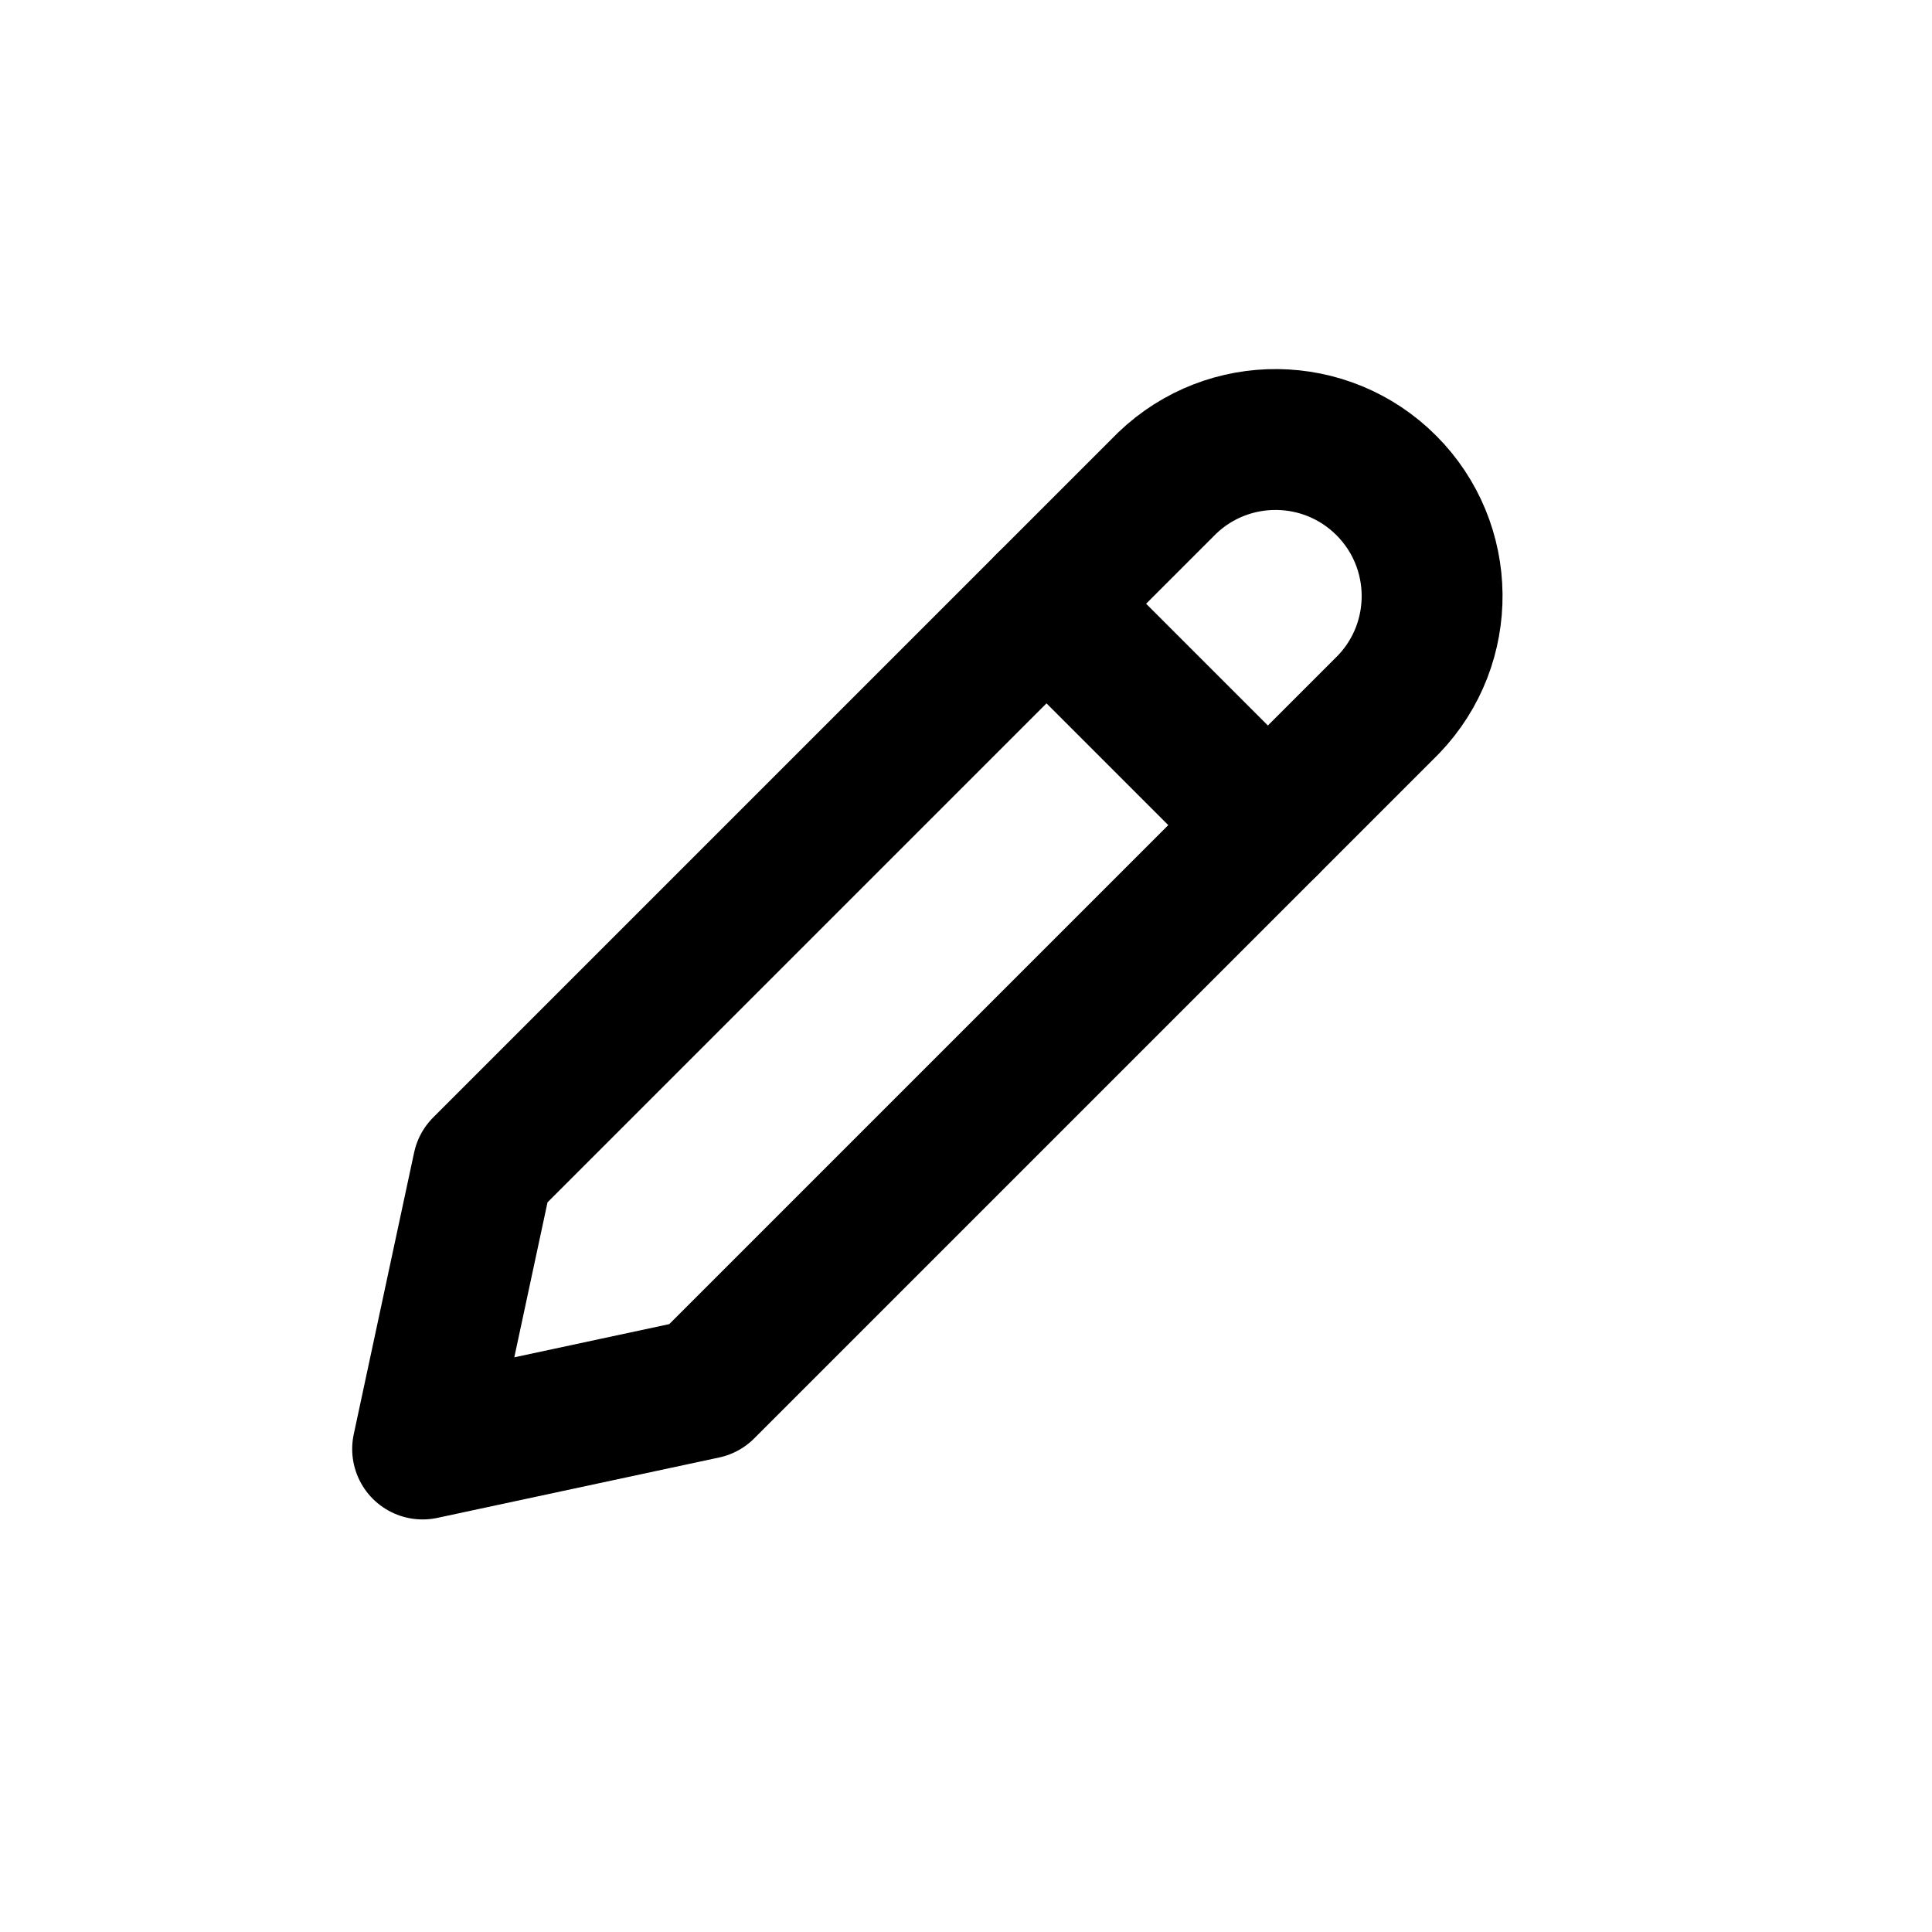
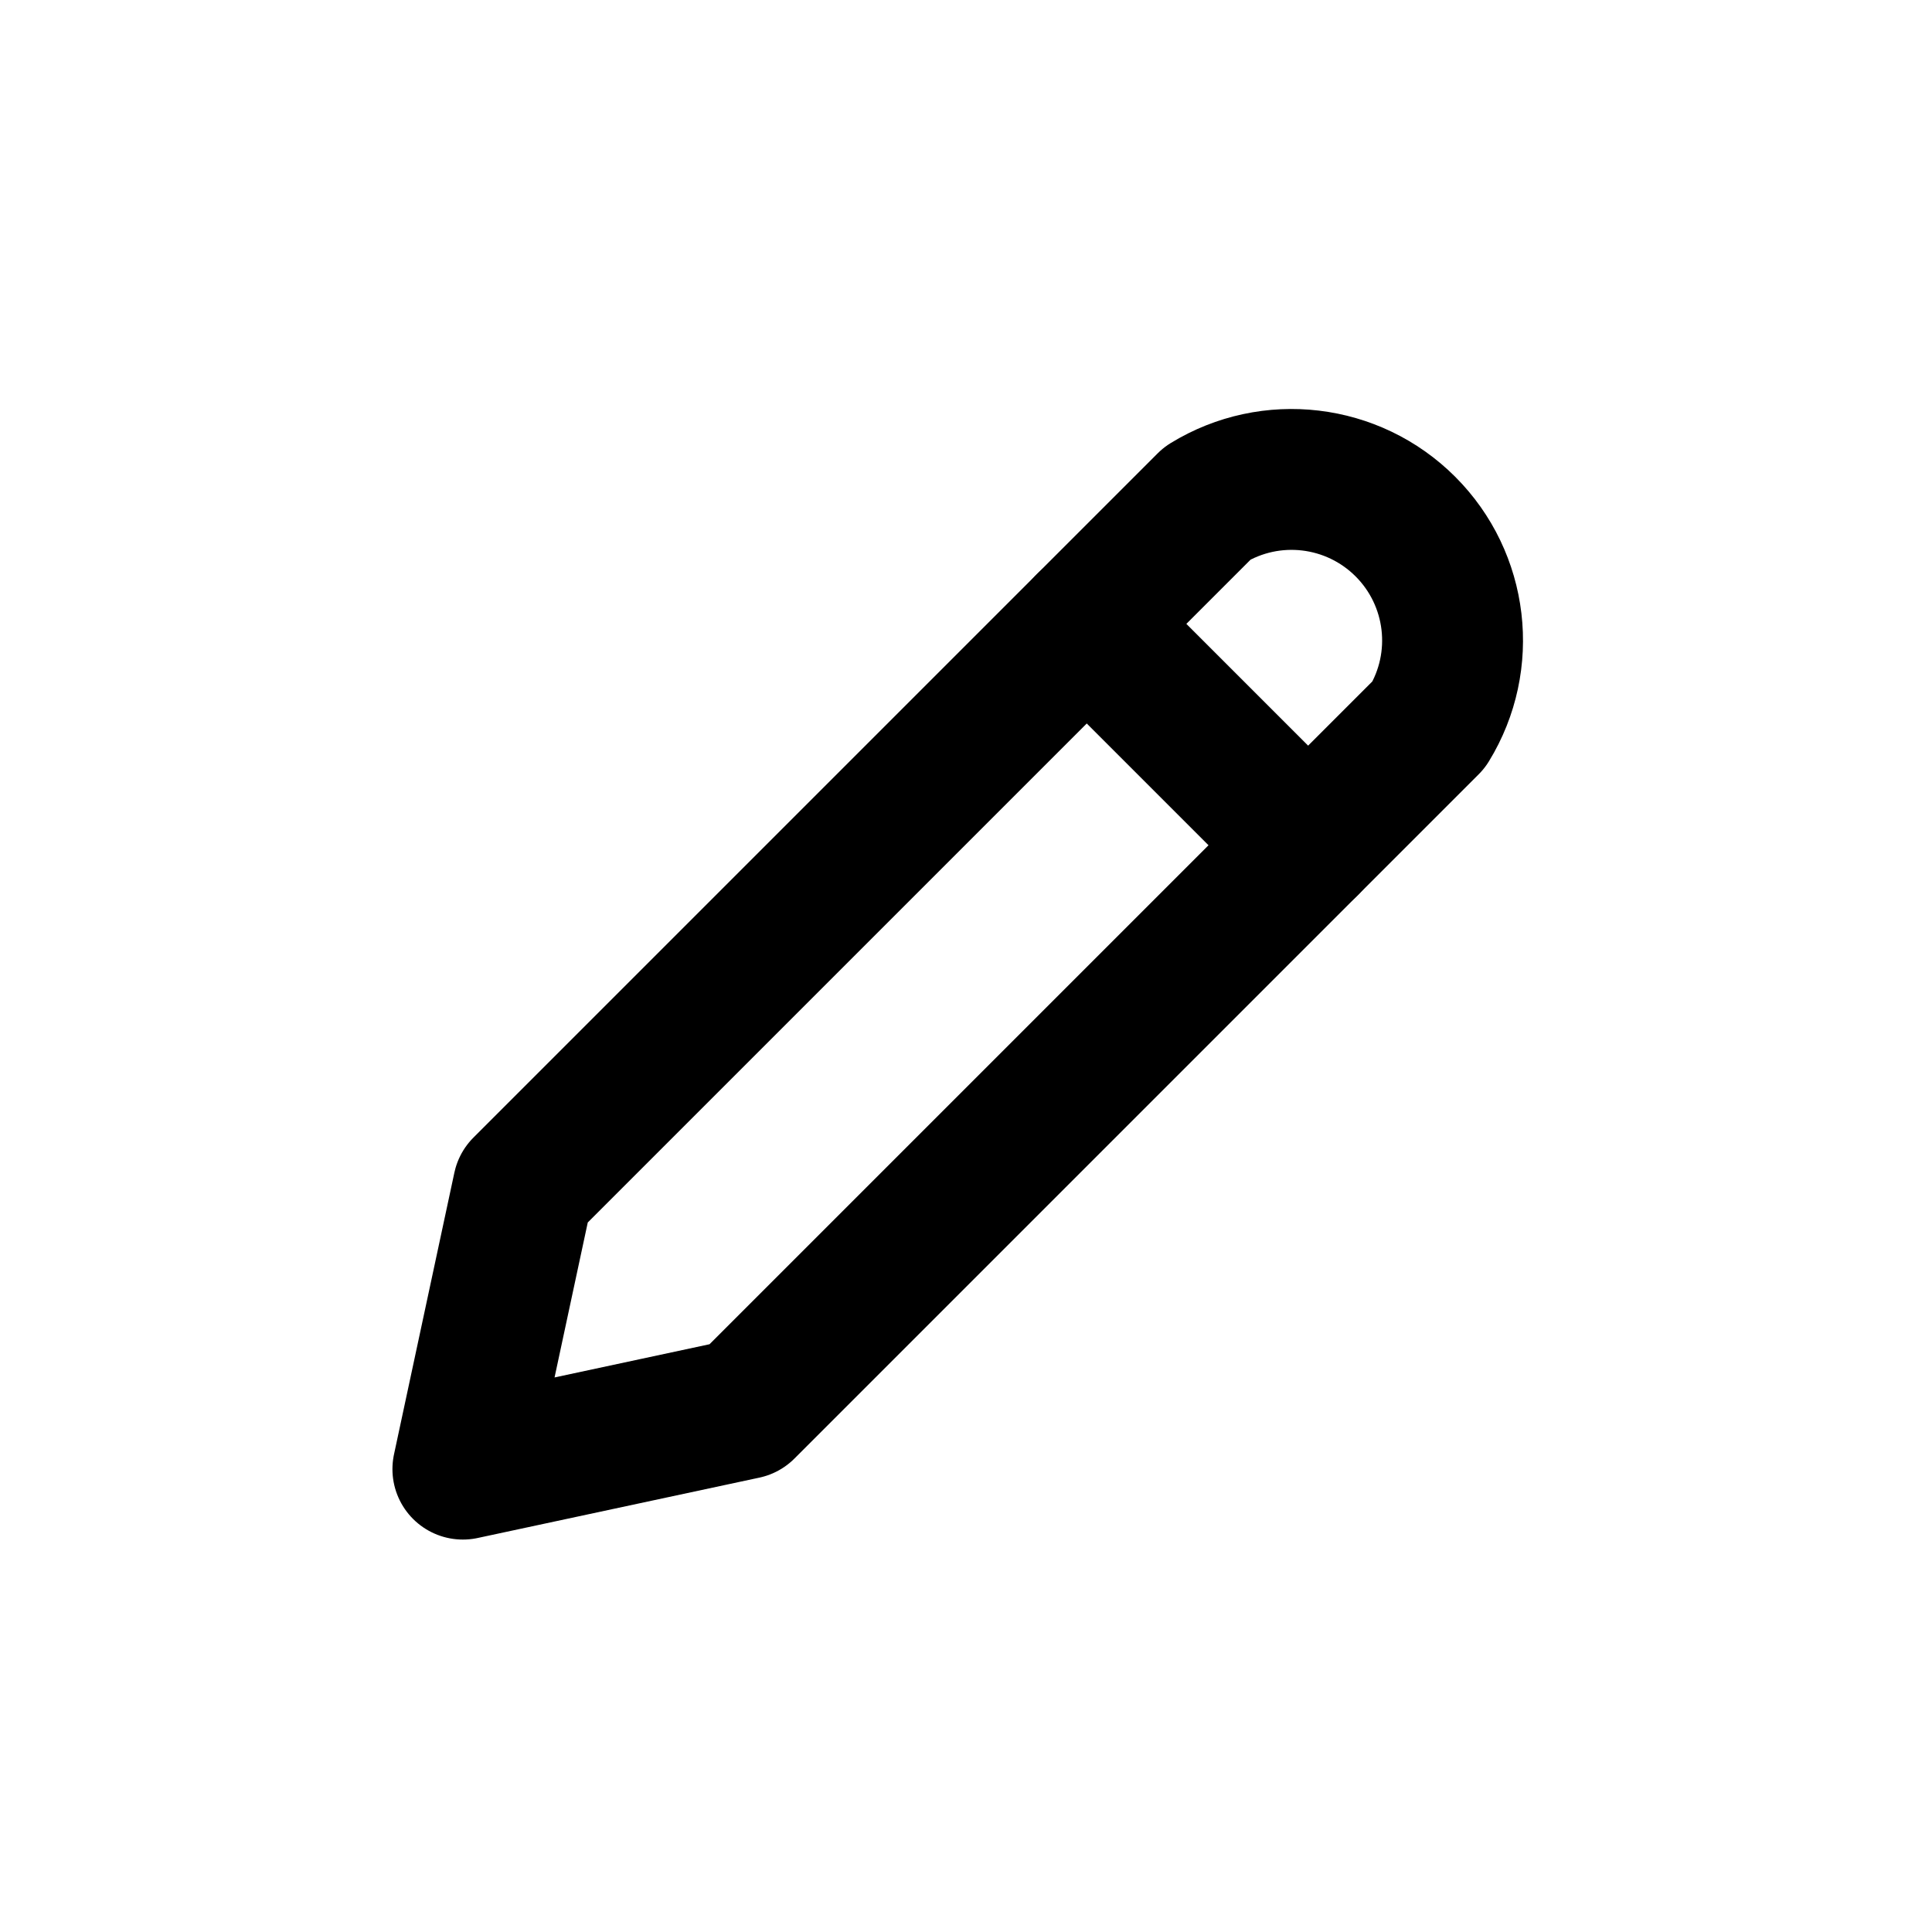
<svg xmlns="http://www.w3.org/2000/svg" width="24" height="24" viewBox="0 0 24 24" fill="none" stroke="currentColor" stroke-width="1.75" stroke-linecap="round" stroke-linejoin="round" aria-hidden="true" focusable="false">
-   <path d="M6 14.5 14.5 6a1.945 1.945 0 0 1 2.75 2.75l-8.5 8.5-3.5.75Z" />
-   <path d="M13 7.5l2.75 2.75" />
+   <path d="M6.5 14.75L15 6.25A2 2 0 0 1 17.75 9L9.25 17.5 5.75 18.25Z" />
+   <path d="M13.5 7.75L16.25 10.5" />
</svg>
